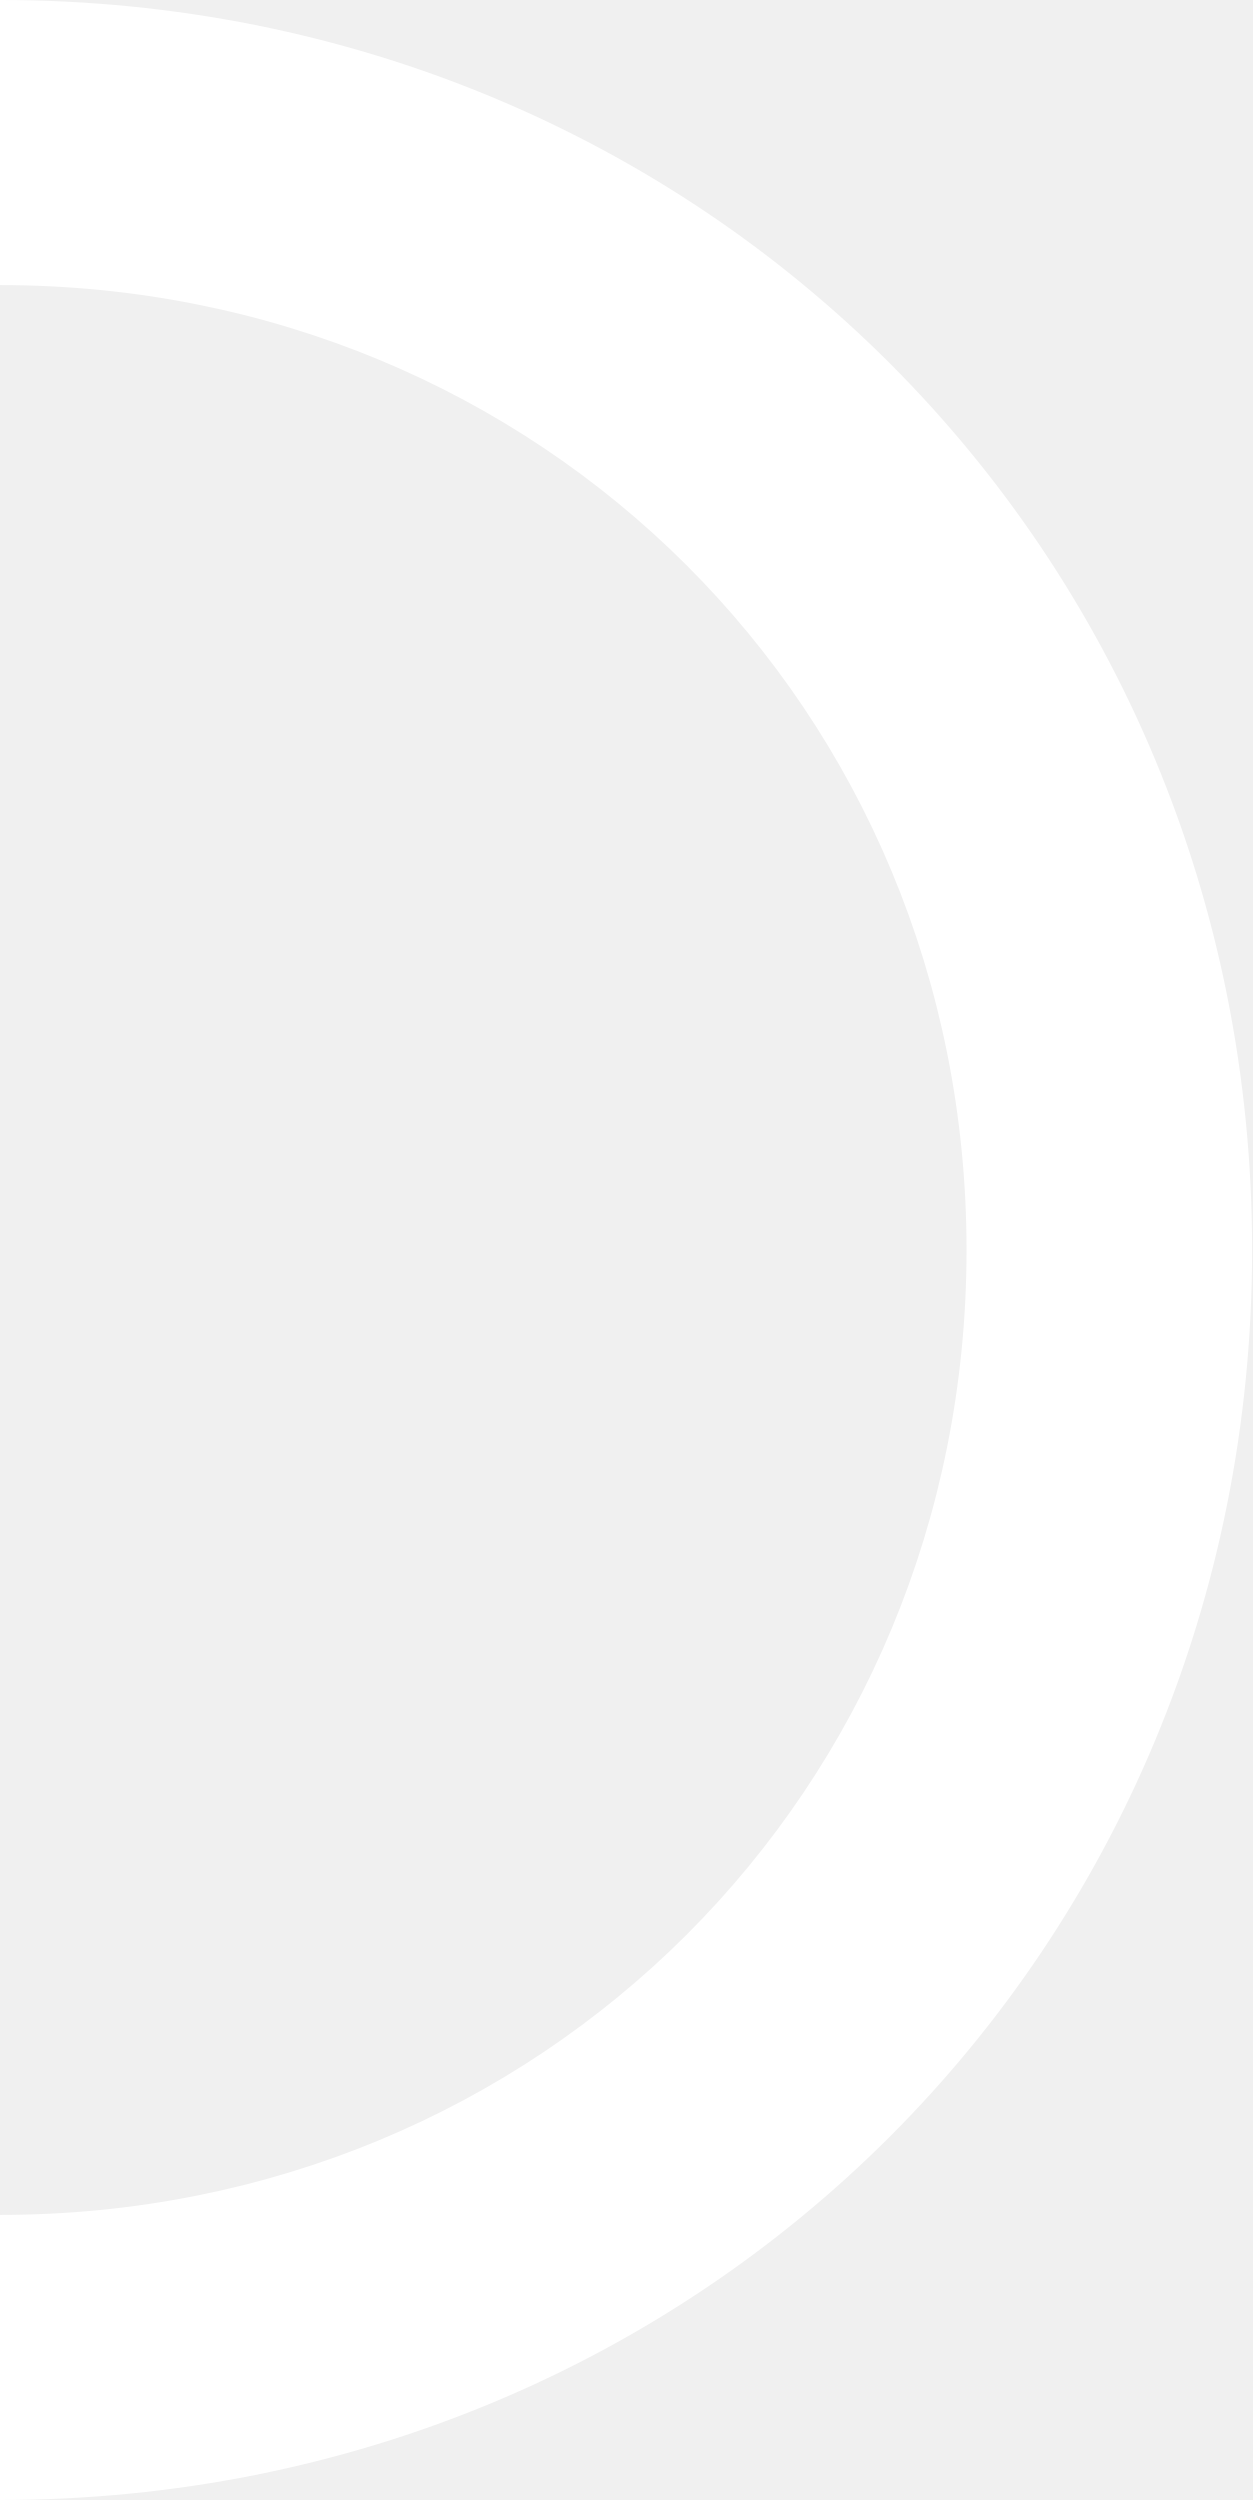
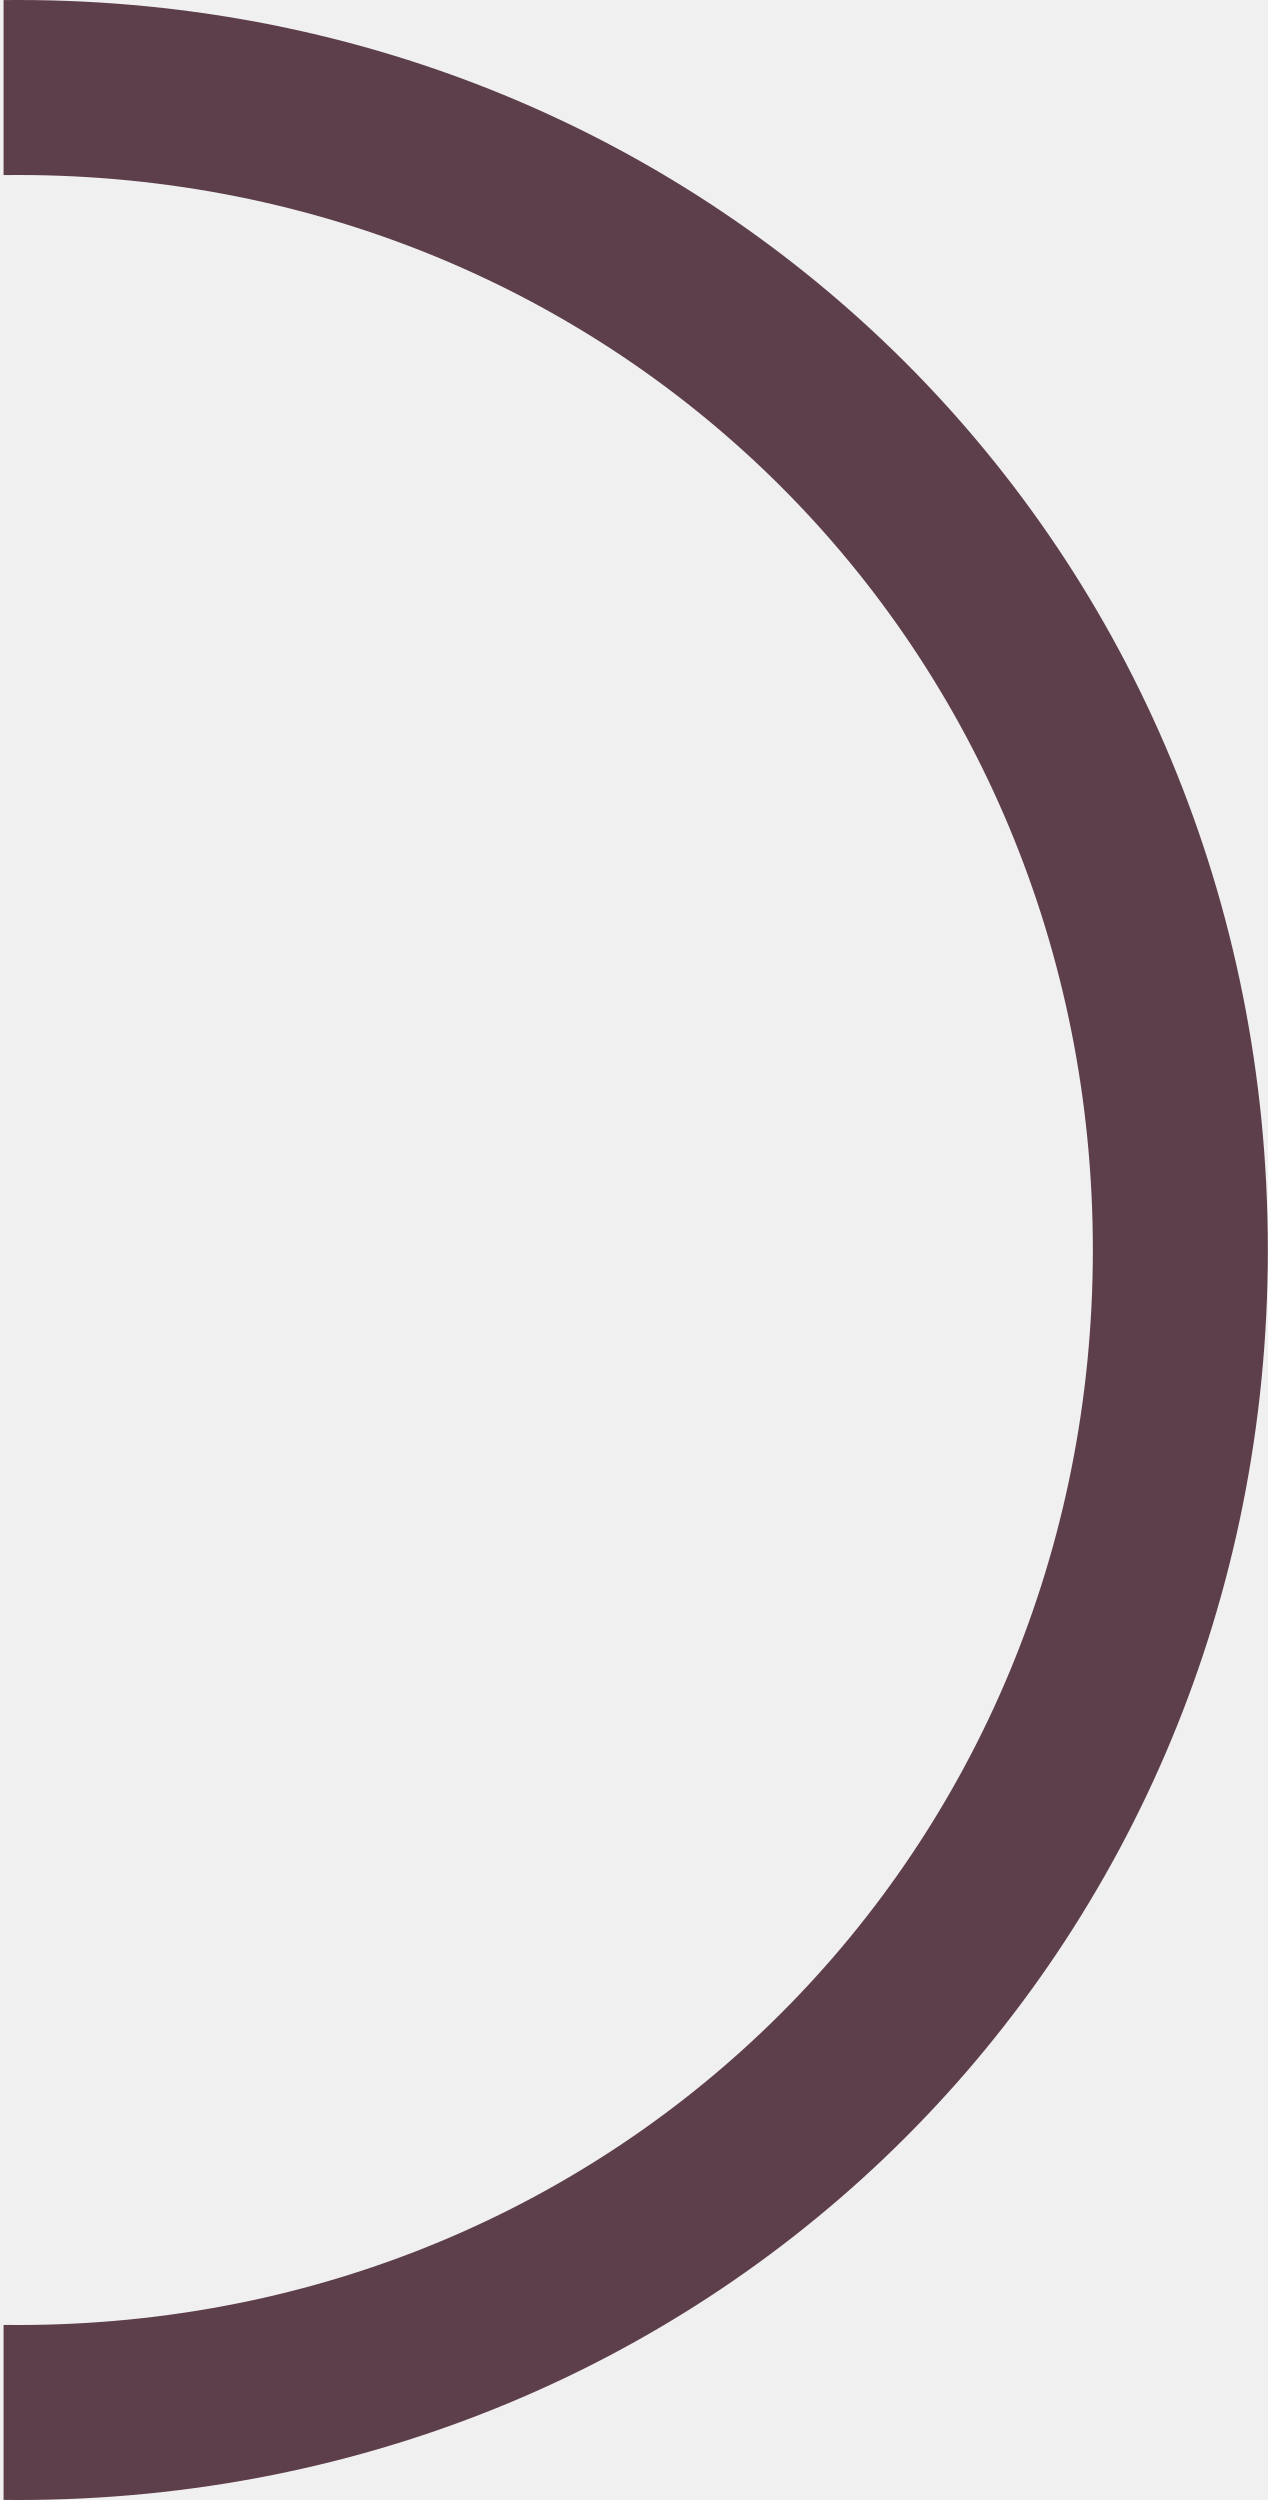
- <svg xmlns="http://www.w3.org/2000/svg" version="1.1" width="298px" height="595px">
-   <g transform="matrix(1 0 0 1 -557 -861 )">
-     <path d="M 0 595  C 166.88 595  298 464.1  298 297.5  C 298 130.9  166.88 0  0 0  L 0 595  Z M 0 67.851  C 128.82 67.851  230.035 168.896  230.035 297.5  C 230.035 426.104  128.82 527.149  0 527.149  L 0 67.851  Z " fill-rule="nonzero" fill="#ffffff" stroke="none" transform="matrix(1 0 0 1 557 861 )" />
+ <svg xmlns="http://www.w3.org/2000/svg" version="1.1" width="355px" height="700px">
+   <g transform="matrix(1 0 0 1 -577 -828 )">
+     <path d="M 5 49  C 3.664 49  2.331 49.008  1 49.025  L 1 0.021  C 2.331 0.007  3.665 0  5 0  C 201 0  355 154  355 350  C 355 546  201 700  5 700  C 3.665 700  2.331 699.993  1 699.979  L 1 650.975  C 2.331 650.992  3.664 651  5 651  C 173.56 651  306 518.56  306 350  C 306 181.44  173.56 49  5 49  Z " fill-rule="nonzero" fill="#5d3e4b" stroke="none" transform="matrix(1 0 0 1 577 828 )" />
  </g>
</svg>
